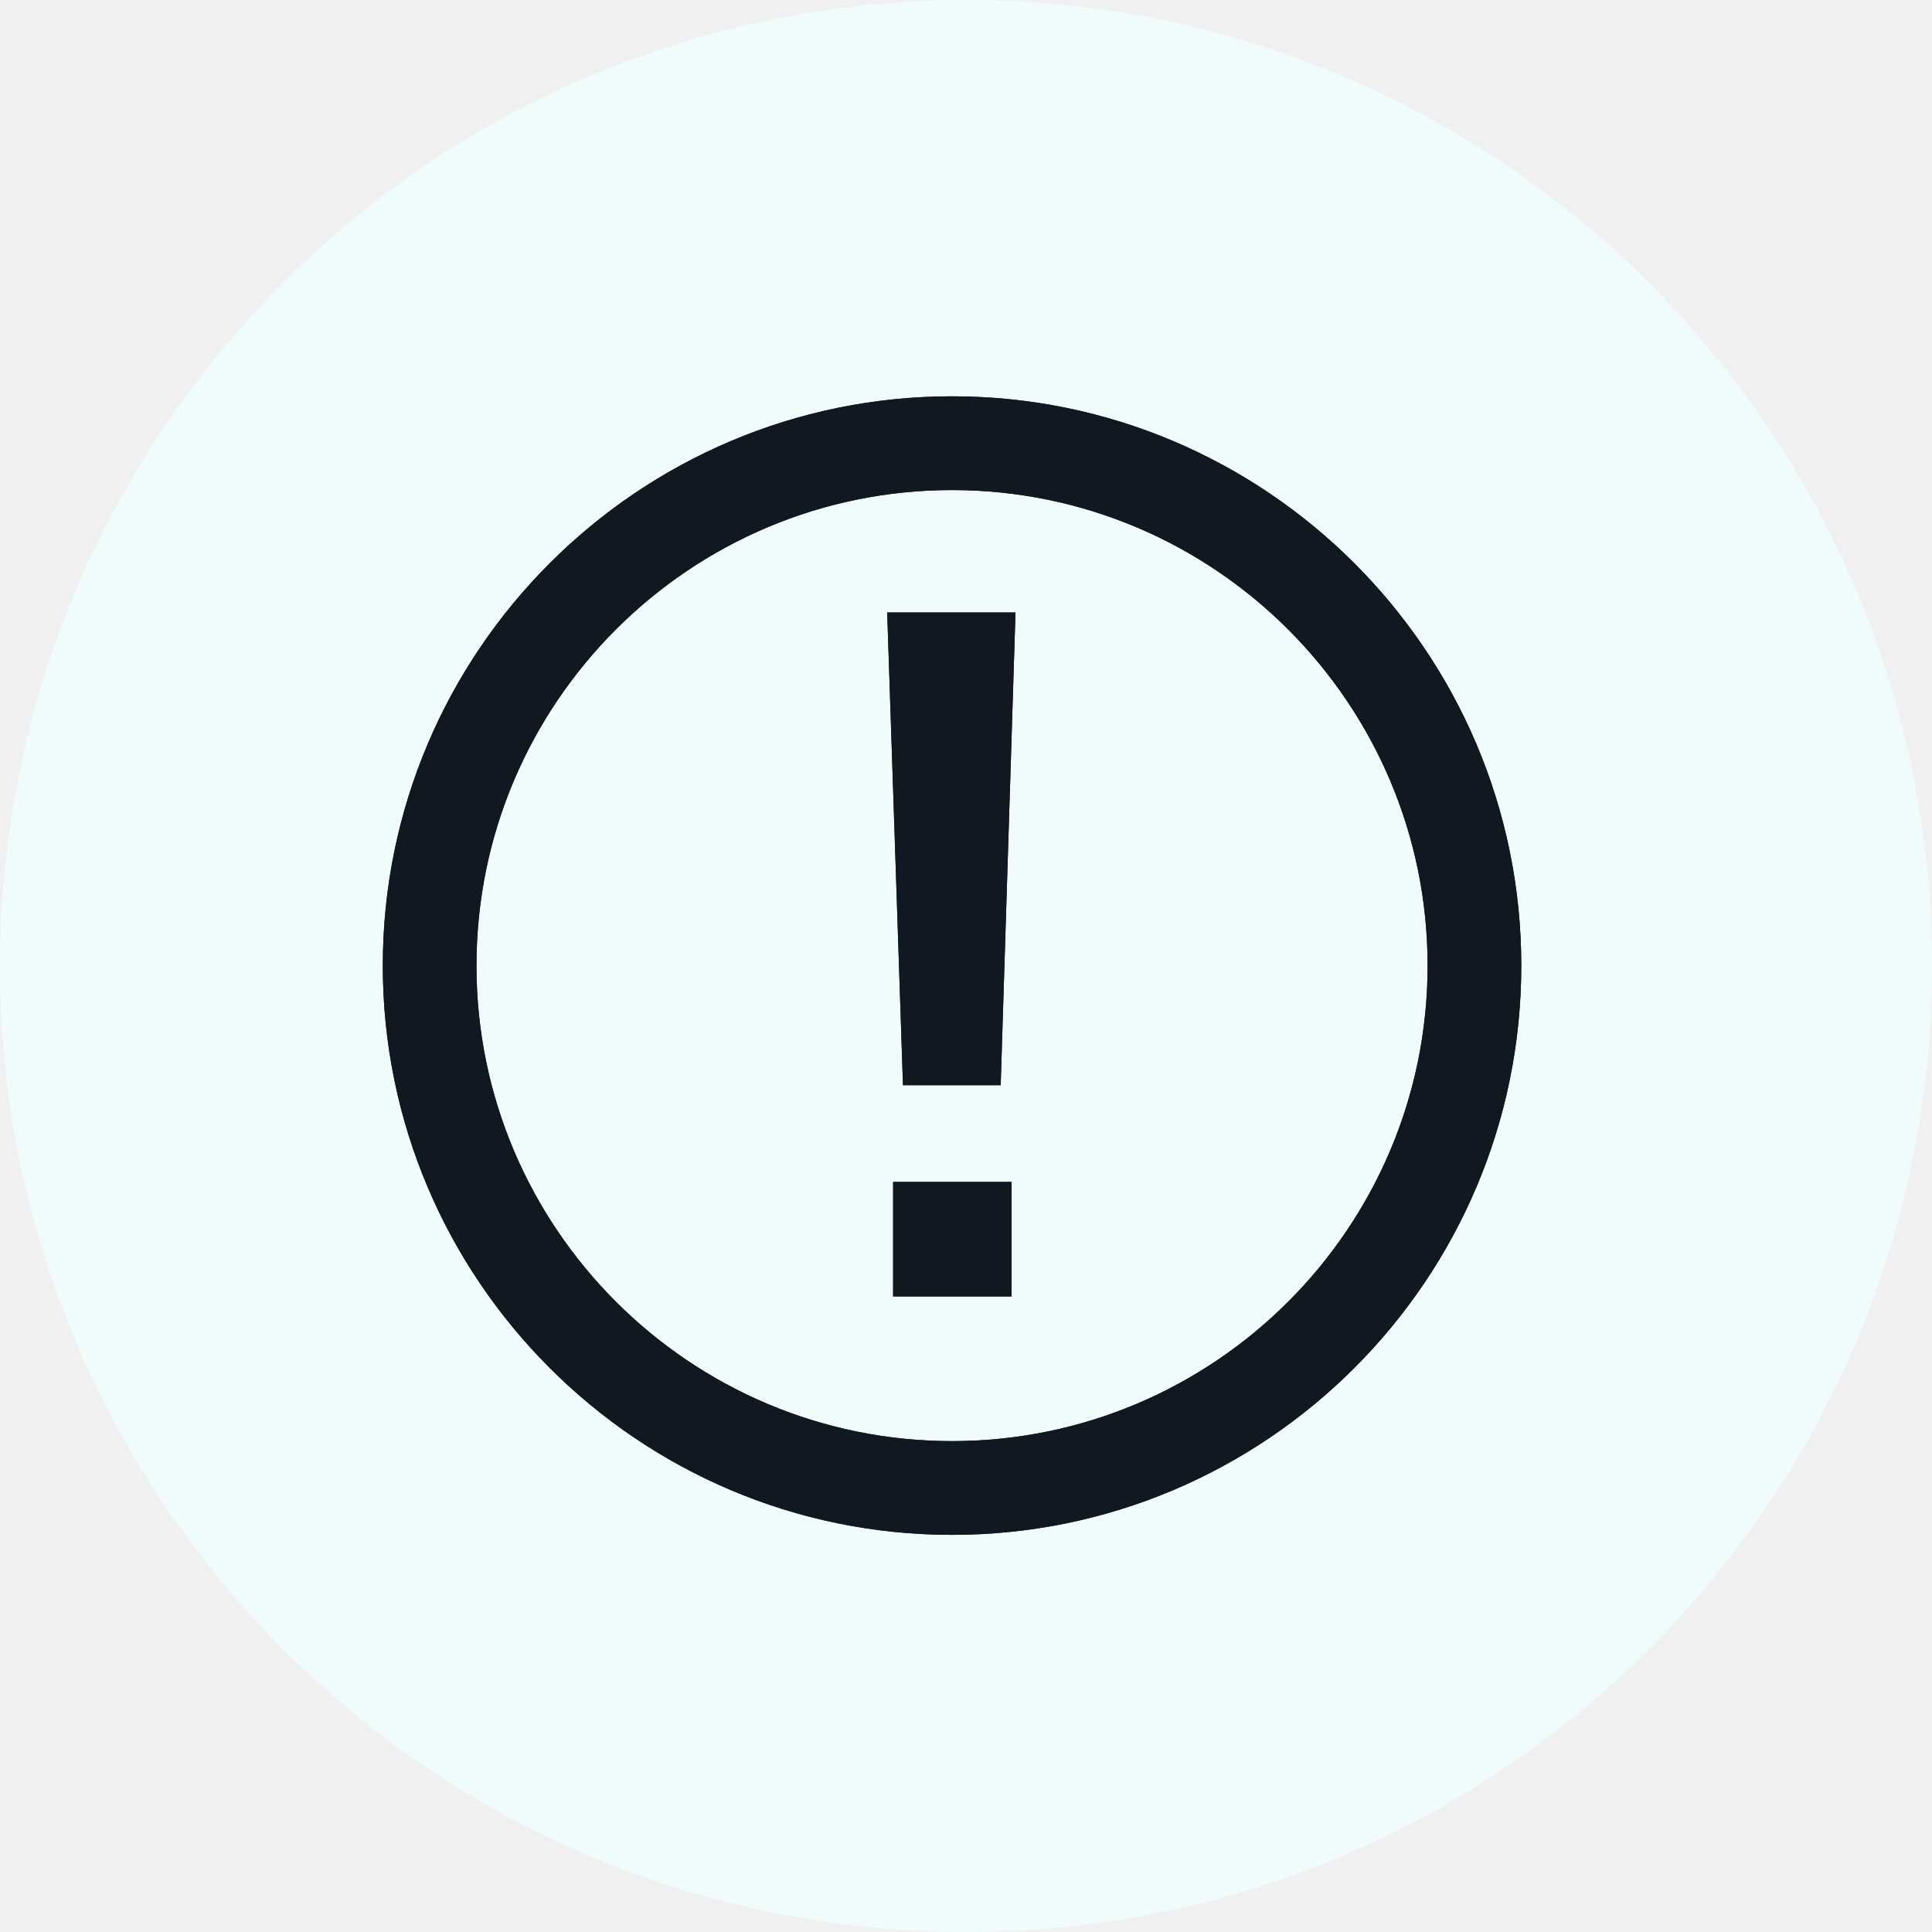
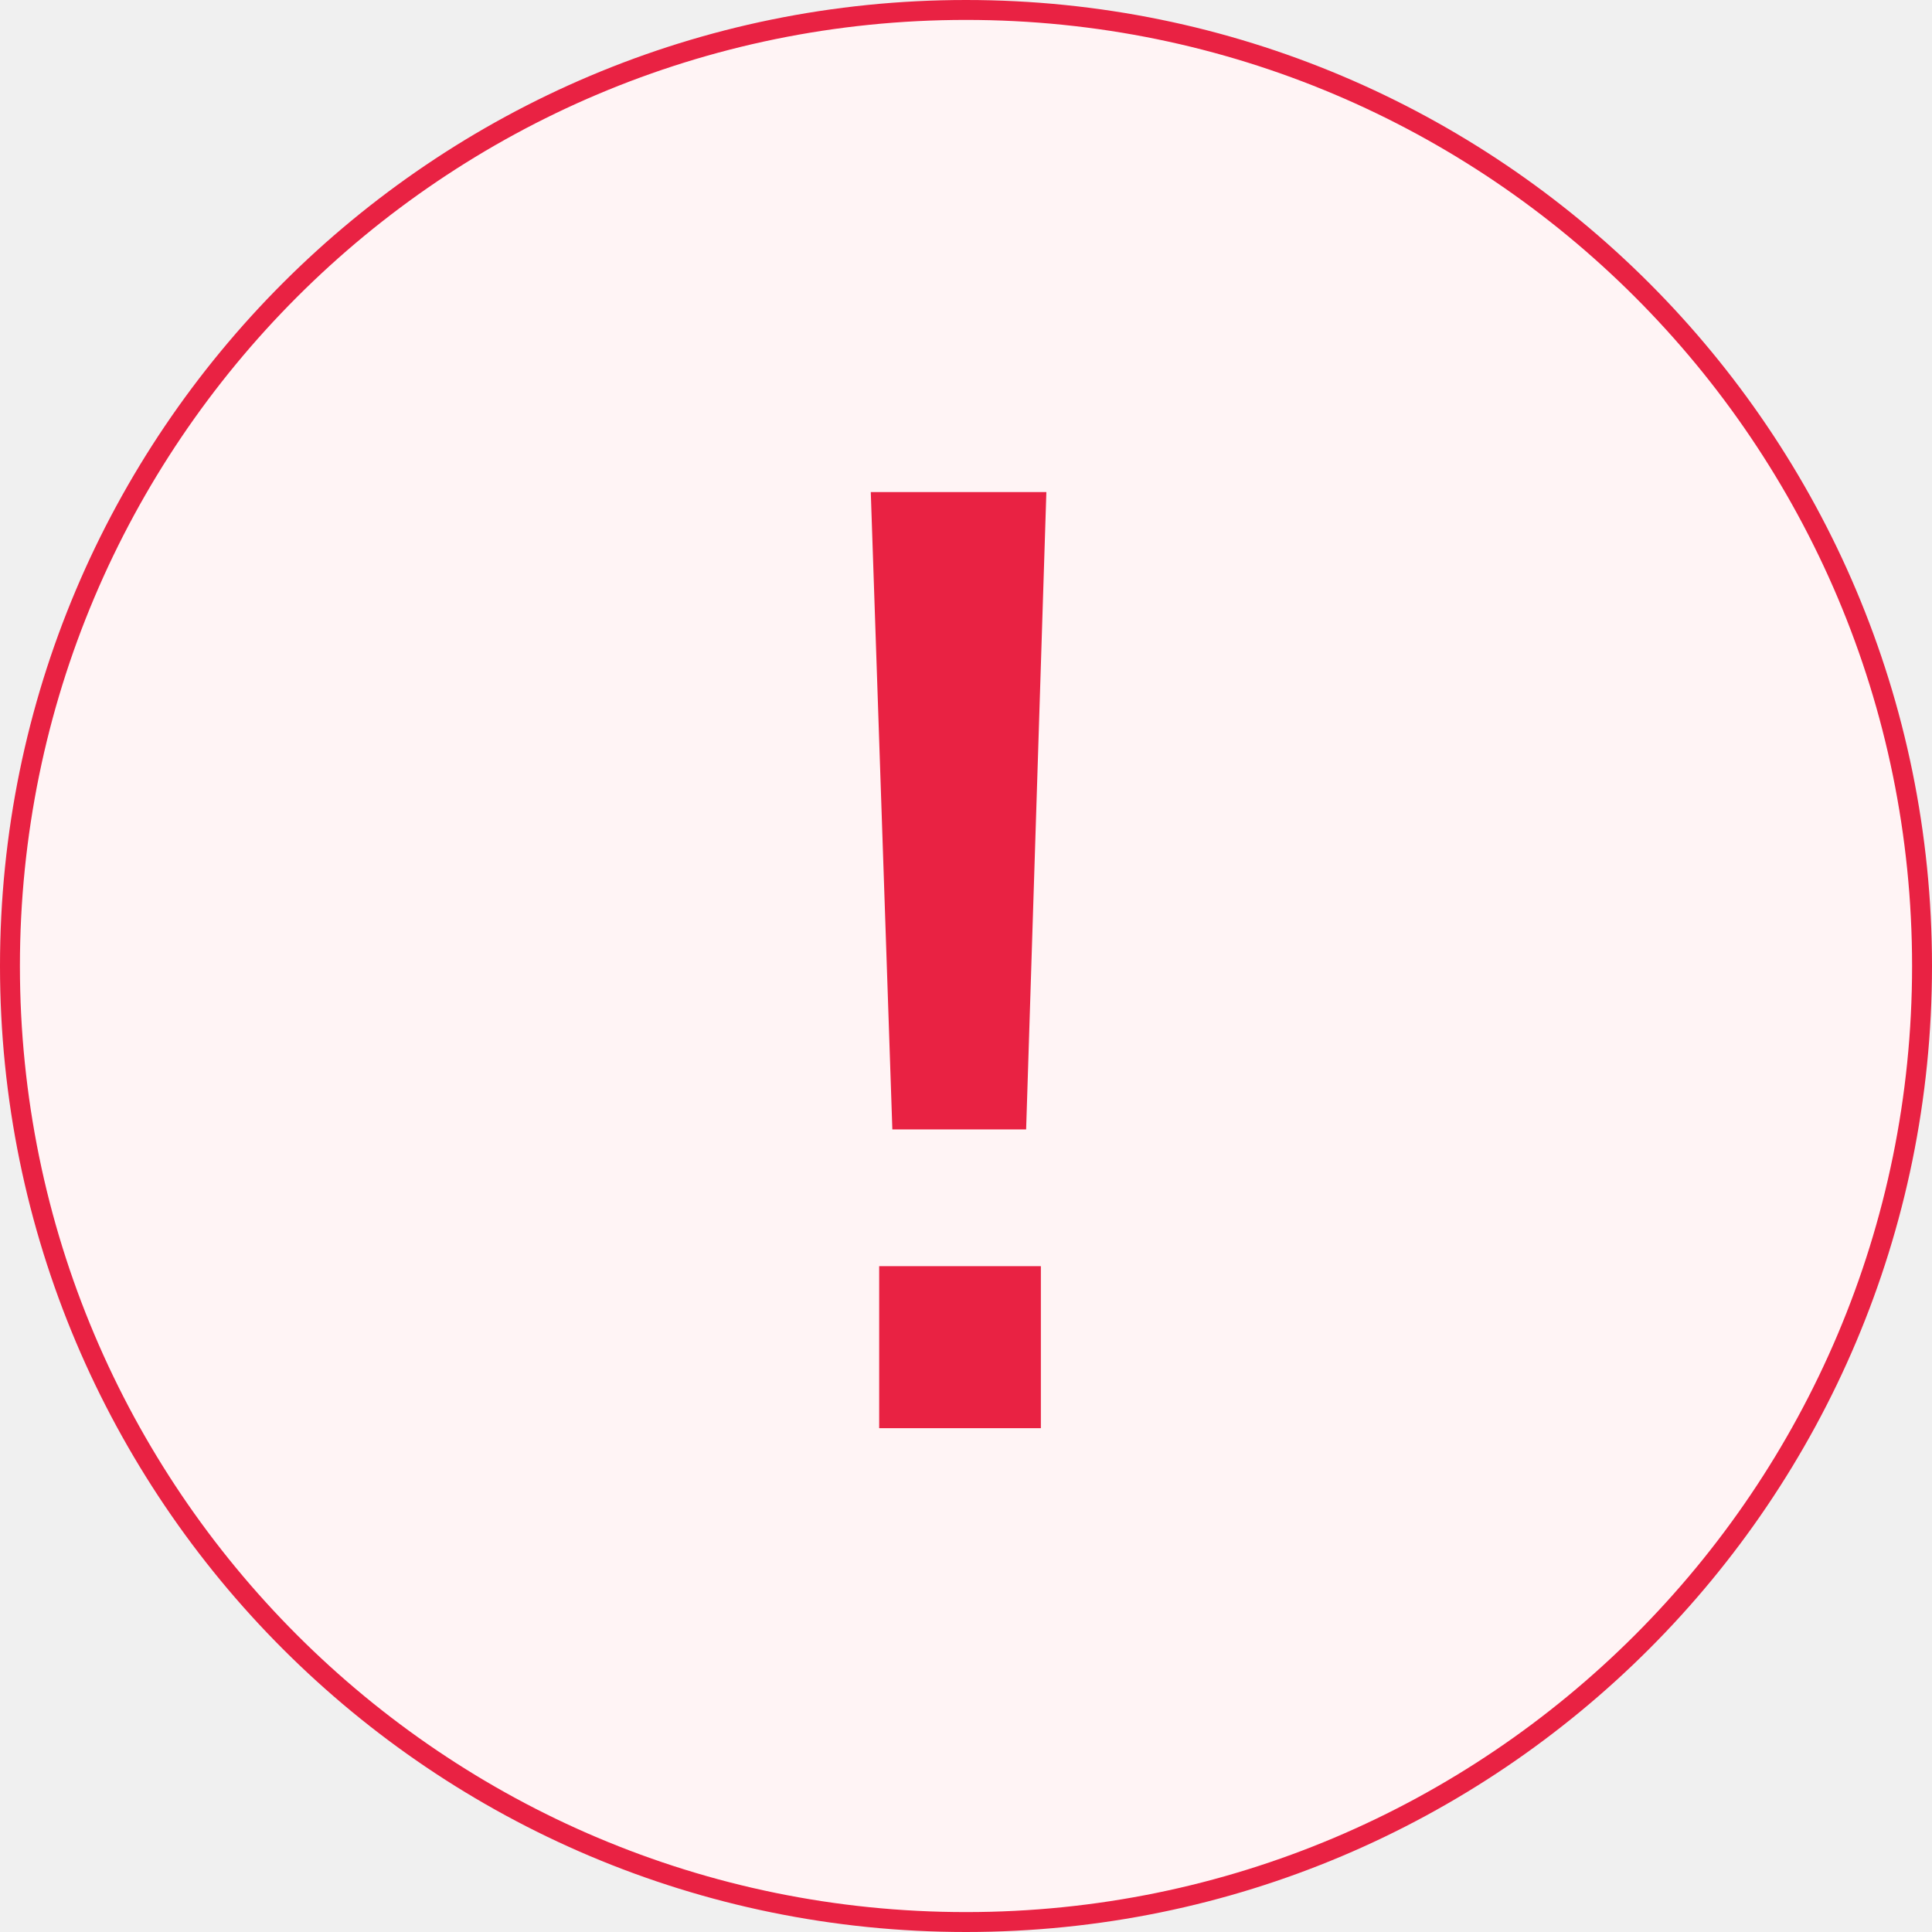
- <svg xmlns="http://www.w3.org/2000/svg" xmlns:xlink="http://www.w3.org/1999/xlink" width="143px" height="143px" viewBox="0 0 143 143" version="1.1">
-   <defs>
-     <path d="M42.133,6.939 C22.72,6.939 6.933,22.725 6.933,42.139 C6.933,61.547 22.72,77.333 42.133,77.333 C61.547,77.333 77.333,61.547 77.333,42.139 C77.333,22.725 61.547,6.939 42.133,6.939 M42.133,0 C65.365,0 84.267,18.901 84.267,42.139 C84.267,65.371 65.365,84.272 42.133,84.272 C18.901,84.272 0,65.371 0,42.139 C0,18.901 18.901,0 42.133,0 Z M46.538,58.15 L37.772,58.15 L37.772,66.624 L46.538,66.624 L46.538,58.15 Z M46.83,16 L37.333,16 L38.502,50.991 L45.734,50.991 L46.83,16 Z" id="path-1" />
-   </defs>
-   <g id="DSK-Siniestros" stroke="none" stroke-width="1" fill="none" fill-rule="evenodd">
-     <g id="3.1-Claims-Insured-modal-plate" transform="translate(-612, -833)">
-       <g id="Group-44" transform="translate(612, 833)">
-         <circle id="Oval-2" fill="#F0FBFC" fill-rule="nonzero" cx="71.5" cy="71.5" r="71.5" />
-         <g id="Icon/Exclamation" transform="translate(7, 8)">
-           <g id="Color/Liberty-Blue" transform="translate(21.33333, 21.33333)">
-             <mask id="mask-2" fill="white">
-               <use xlink:href="#path-1" />
-             </mask>
-             <use id="Mask" fill="#1A1446" fill-rule="nonzero" xlink:href="#path-1" />
-             <g mask="url(#mask-2)" fill="#121820" fill-rule="nonzero" id="Rectangle-Copy">
-               <g transform="translate(-218.6667, -218.6667)">
-                 <polygon points="0 0 539 0 539 517 0 517" />
-               </g>
-             </g>
-           </g>
-         </g>
+ <svg xmlns="http://www.w3.org/2000/svg" width="97" height="97" viewBox="0 0 97 97">
+   <g id="Grupo_29773" data-name="Grupo 29773" transform="translate(-674 -215)">
+     <circle id="Oval" cx="48" cy="48" r="48" transform="translate(674.5 215.5)" fill="#fff4f5" stroke="#e92243" stroke-width="1" />
+     <g id="Group" transform="translate(717.719 239.705)">
+       <g id="Group_9" data-name="Group 9" transform="translate(0 0)">
+         <path id="Fill_2917" data-name="Fill 2917" d="M0,0,1.083,32H7.8L8.816,0Z" transform="translate(0)" fill="#e92243" />
+         <path id="Fill_2918" data-name="Fill 2918" d="M0,8.134H8.118V0H0Z" transform="translate(0.422 38.866)" fill="#e92243" />
      </g>
    </g>
  </g>
</svg>
